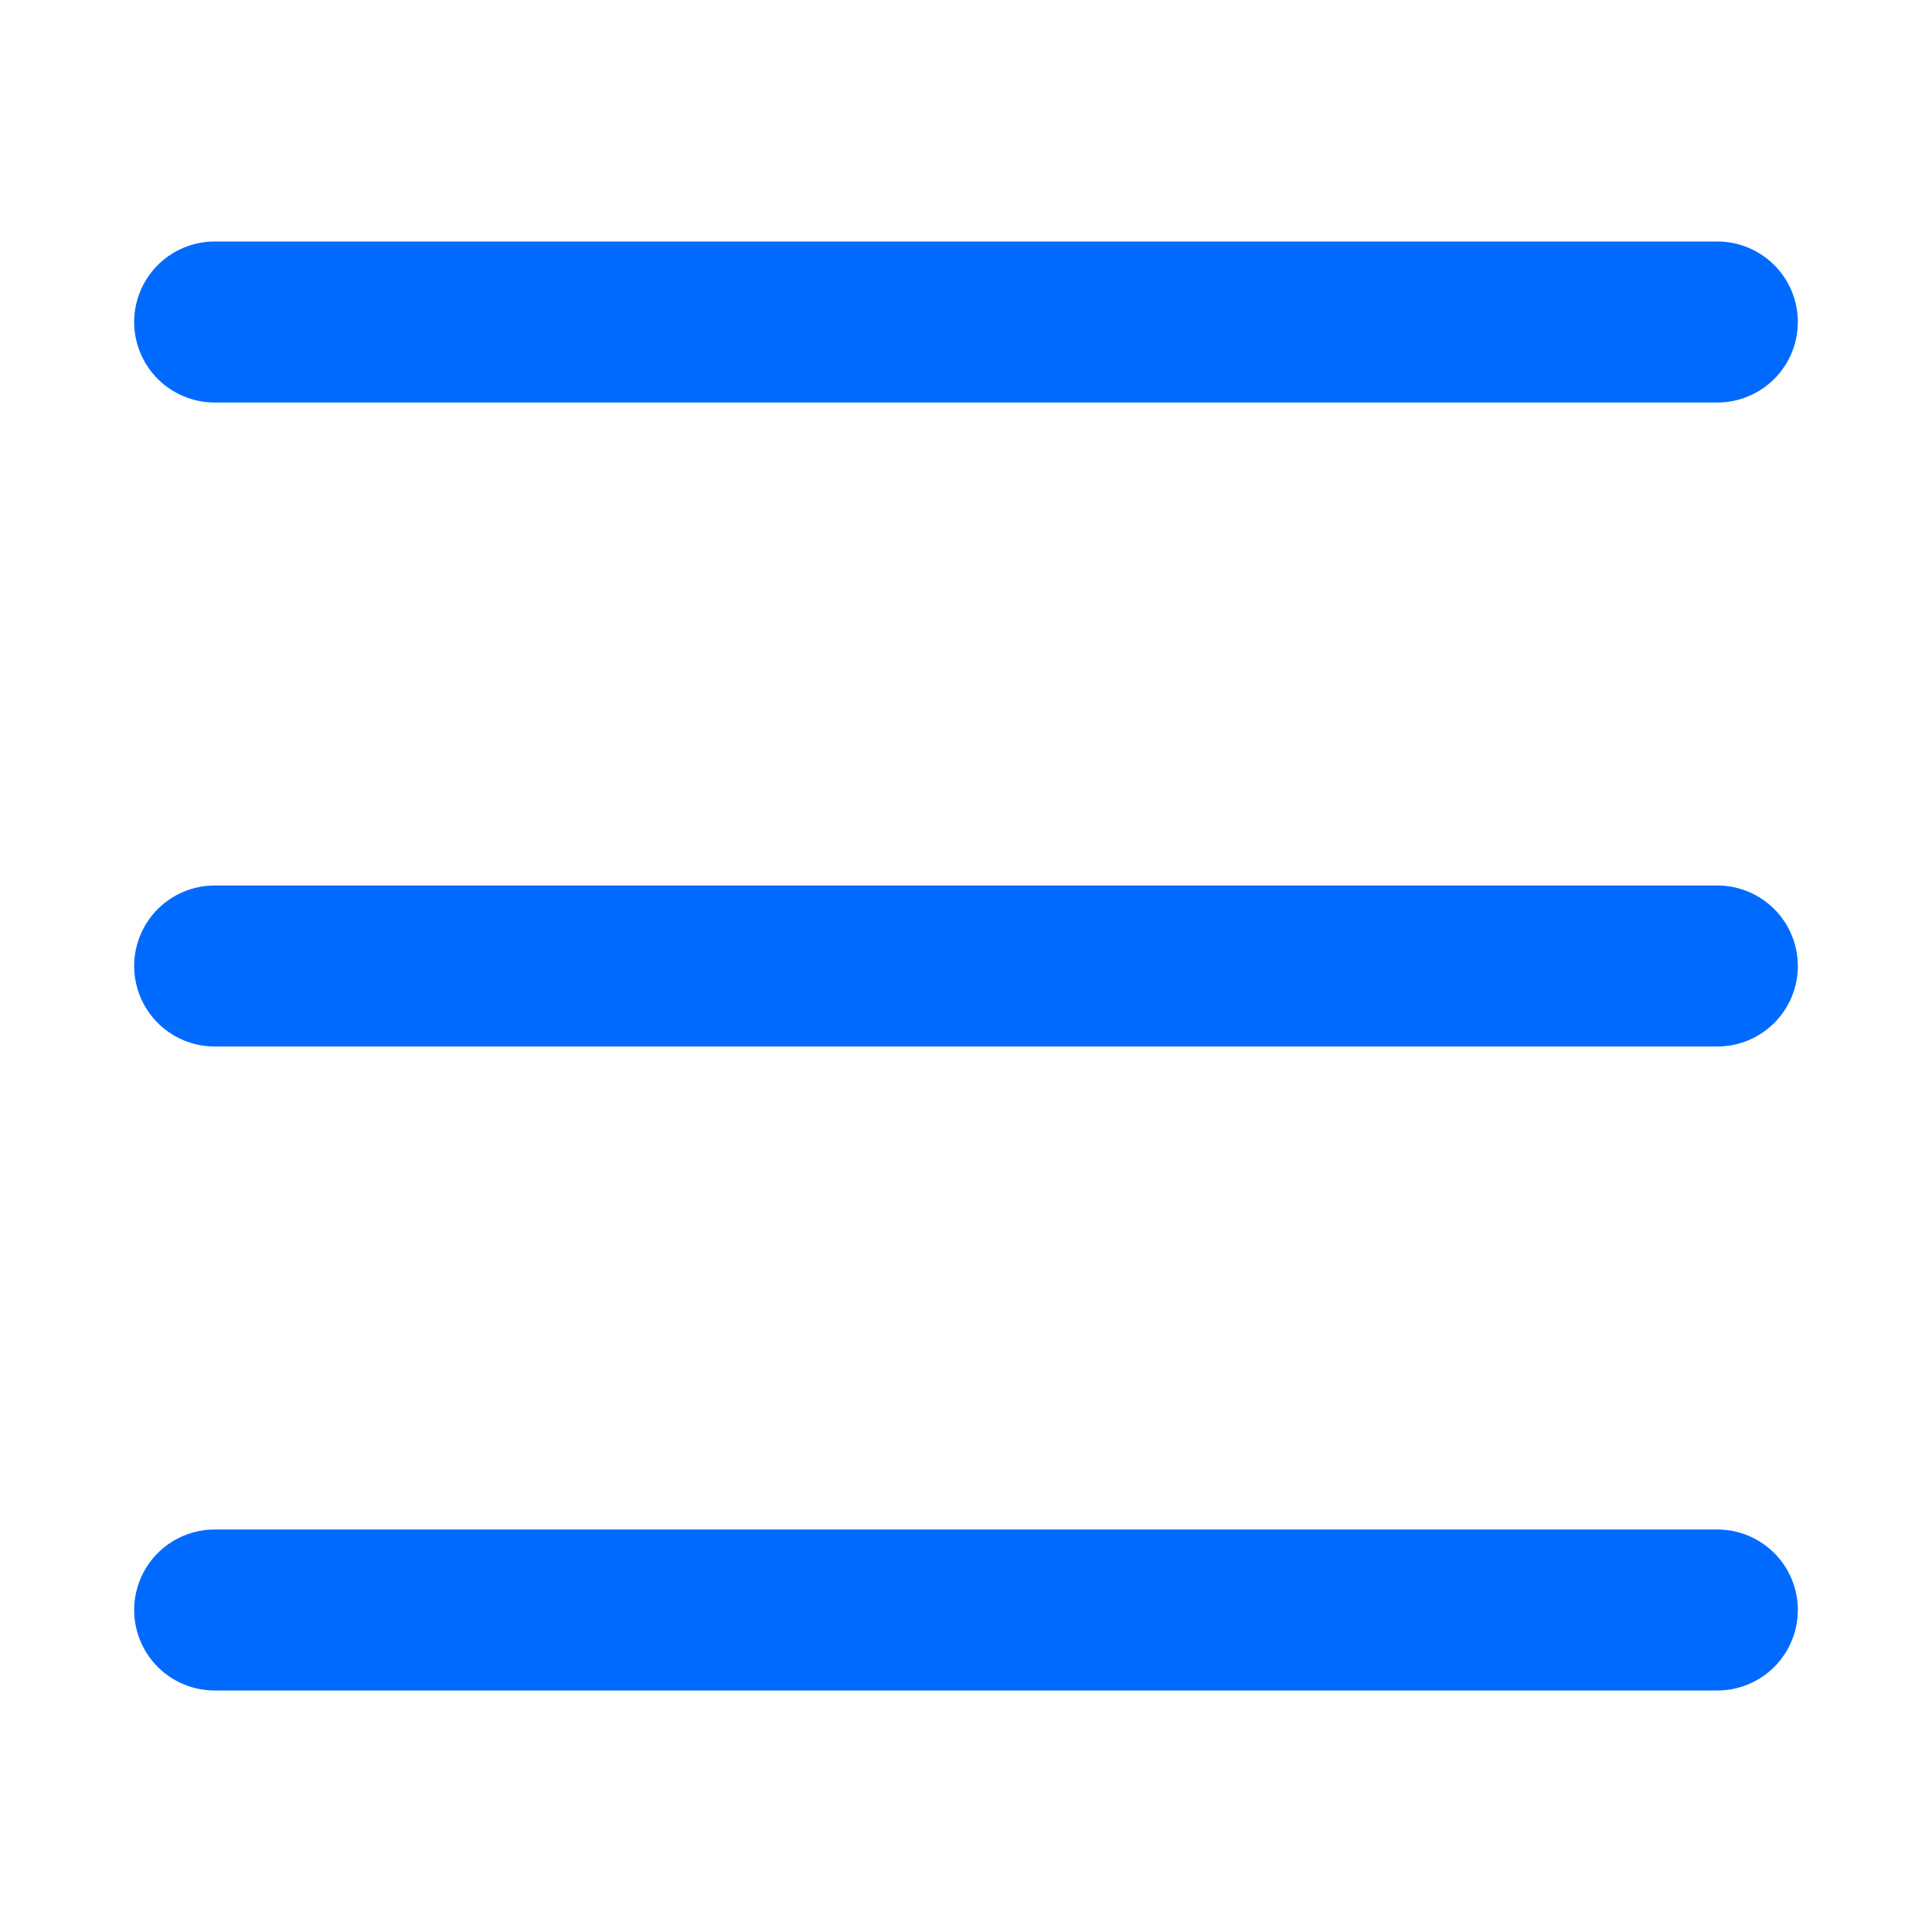
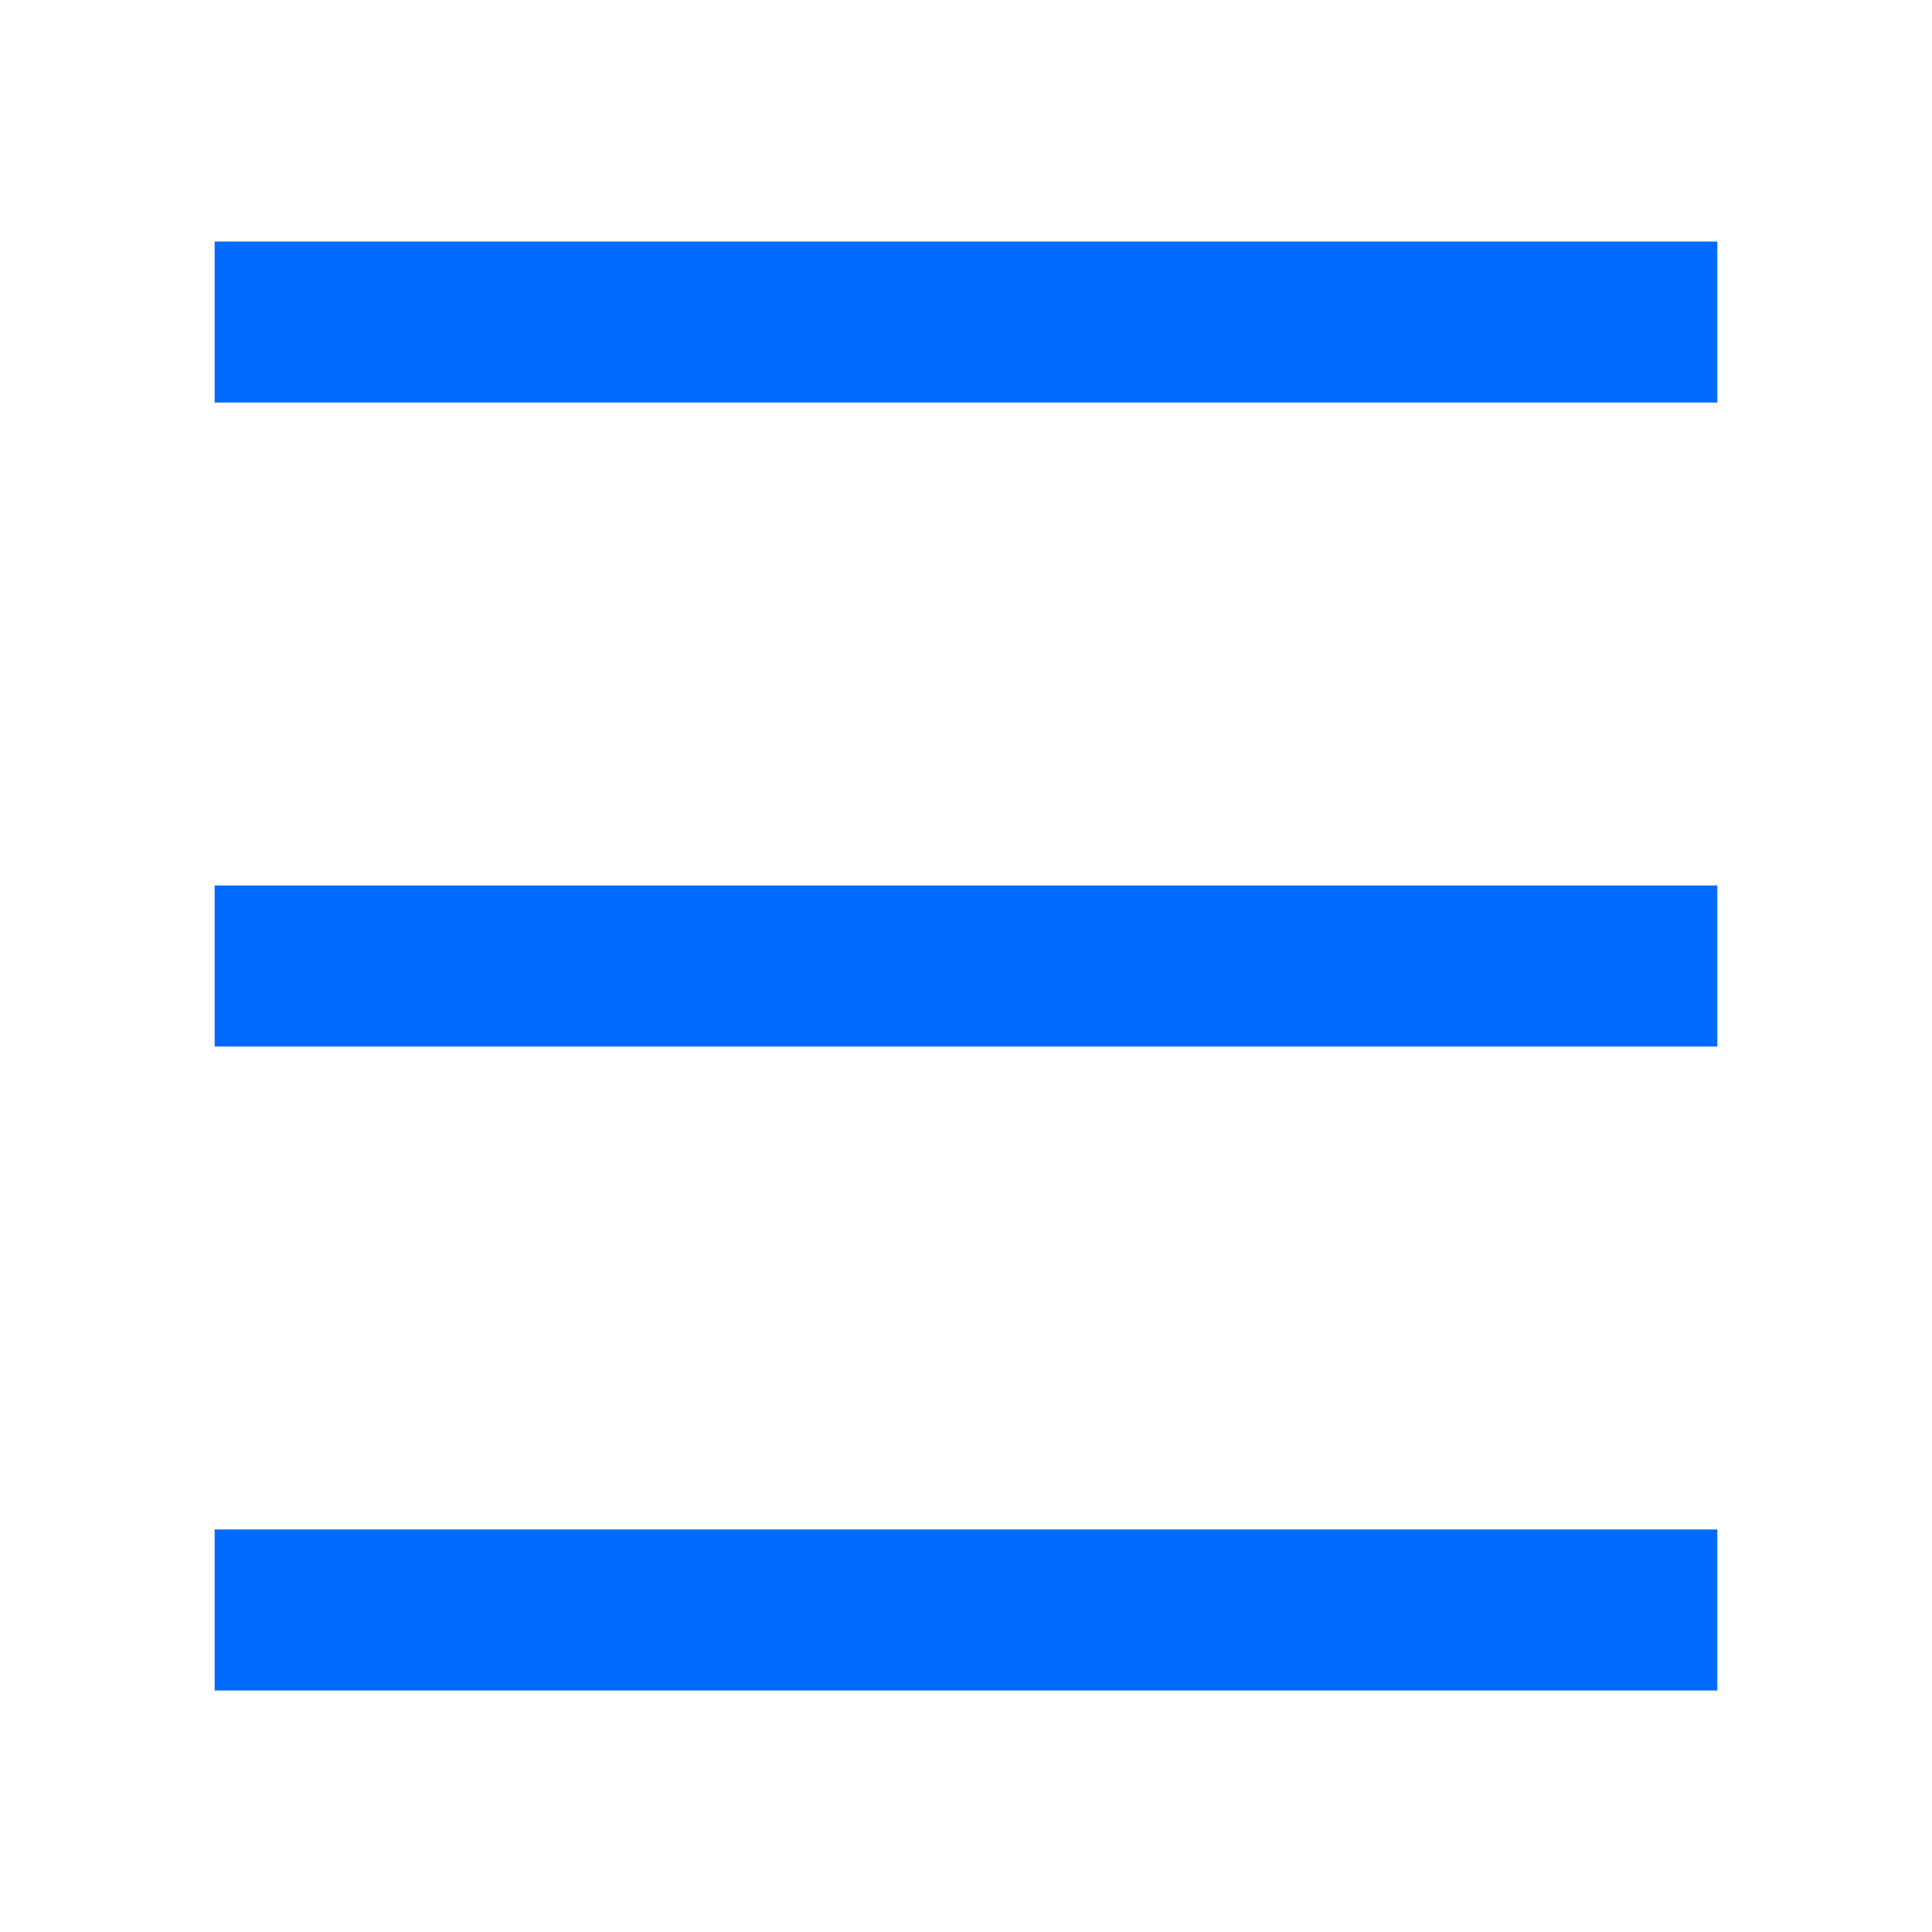
<svg xmlns="http://www.w3.org/2000/svg" width="18" height="18" viewBox="0 0 18 18" fill="none">
-   <path d="M2 3H16" stroke="#006AFF" stroke-width="1.5" stroke-miterlimit="10" stroke-linecap="round" stroke-linejoin="round" />
-   <path d="M2 15H16" stroke="#006AFF" stroke-width="1.5" stroke-miterlimit="10" stroke-linecap="round" stroke-linejoin="round" />
-   <path d="M2 9H16" stroke="#006AFF" stroke-width="1.5" stroke-miterlimit="10" stroke-linecap="round" stroke-linejoin="round" />
+   <style>.a{stroke-linejoin:round;stroke-width:1.5;stroke:#006AFF;}</style>
+   <path d="M2 3H16" class="a" />
+   <path d="M2 15H16" class="a" />
+   <path d="M2 9H16" class="a" />
</svg>
